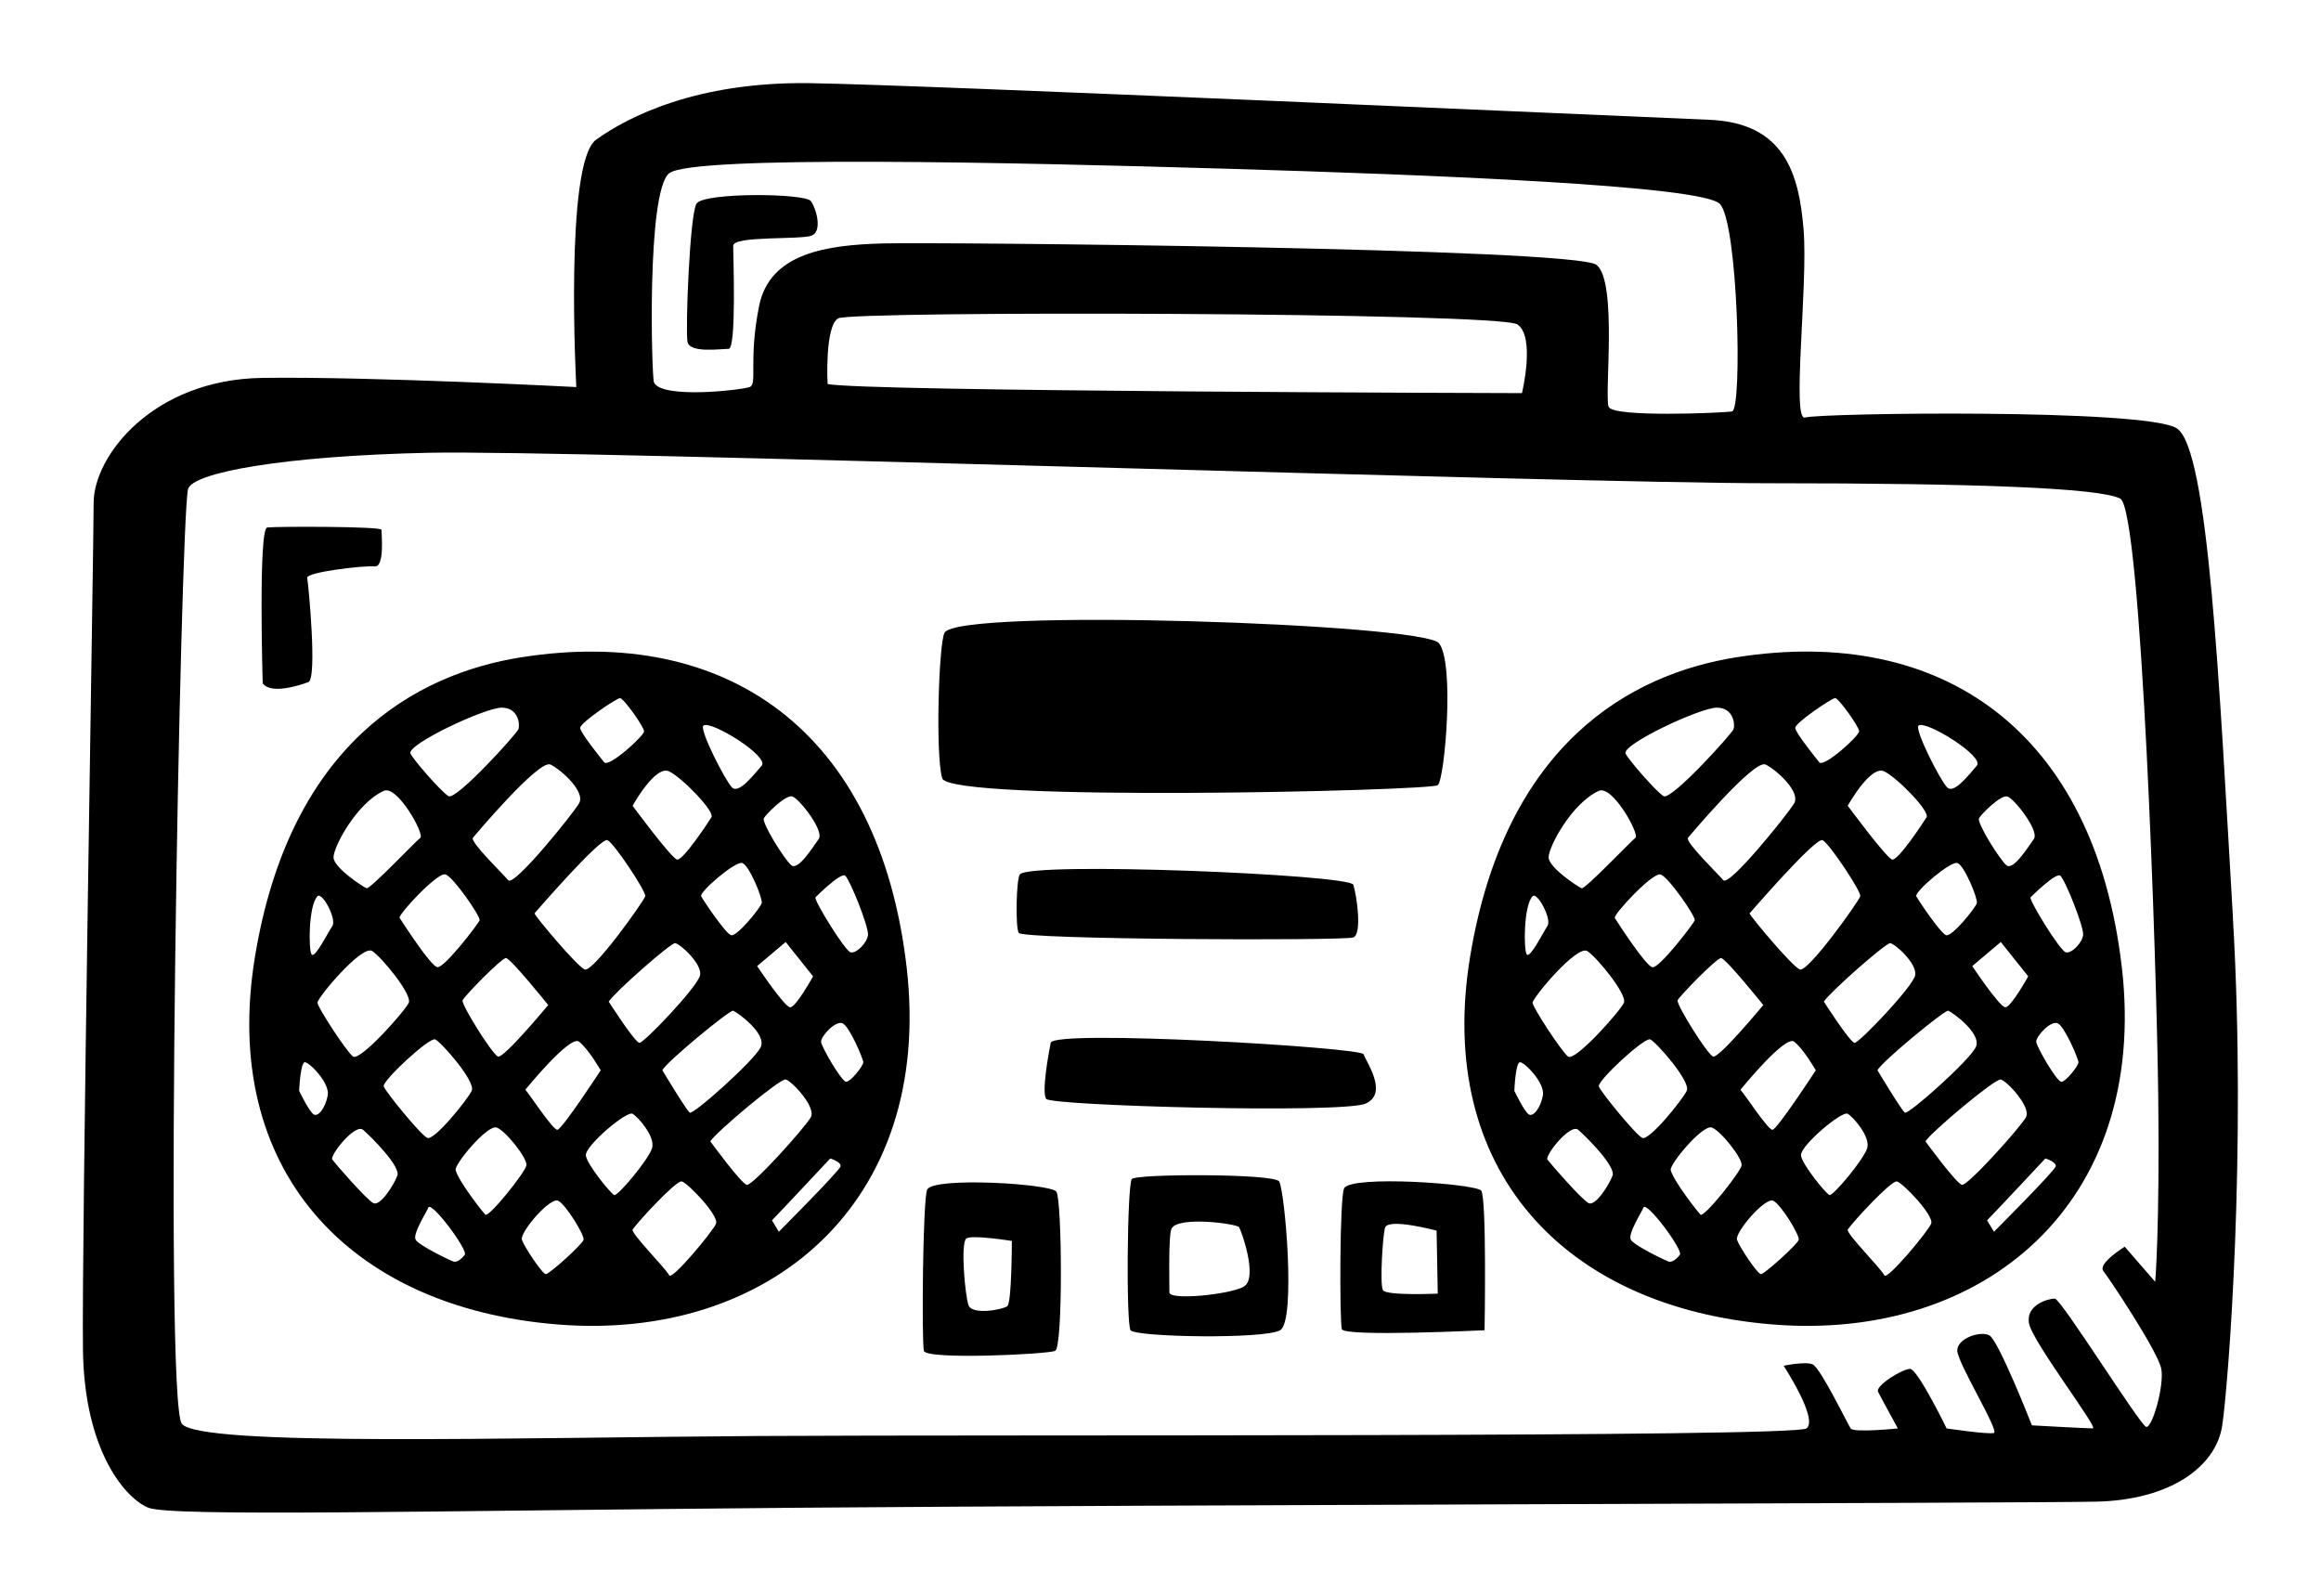
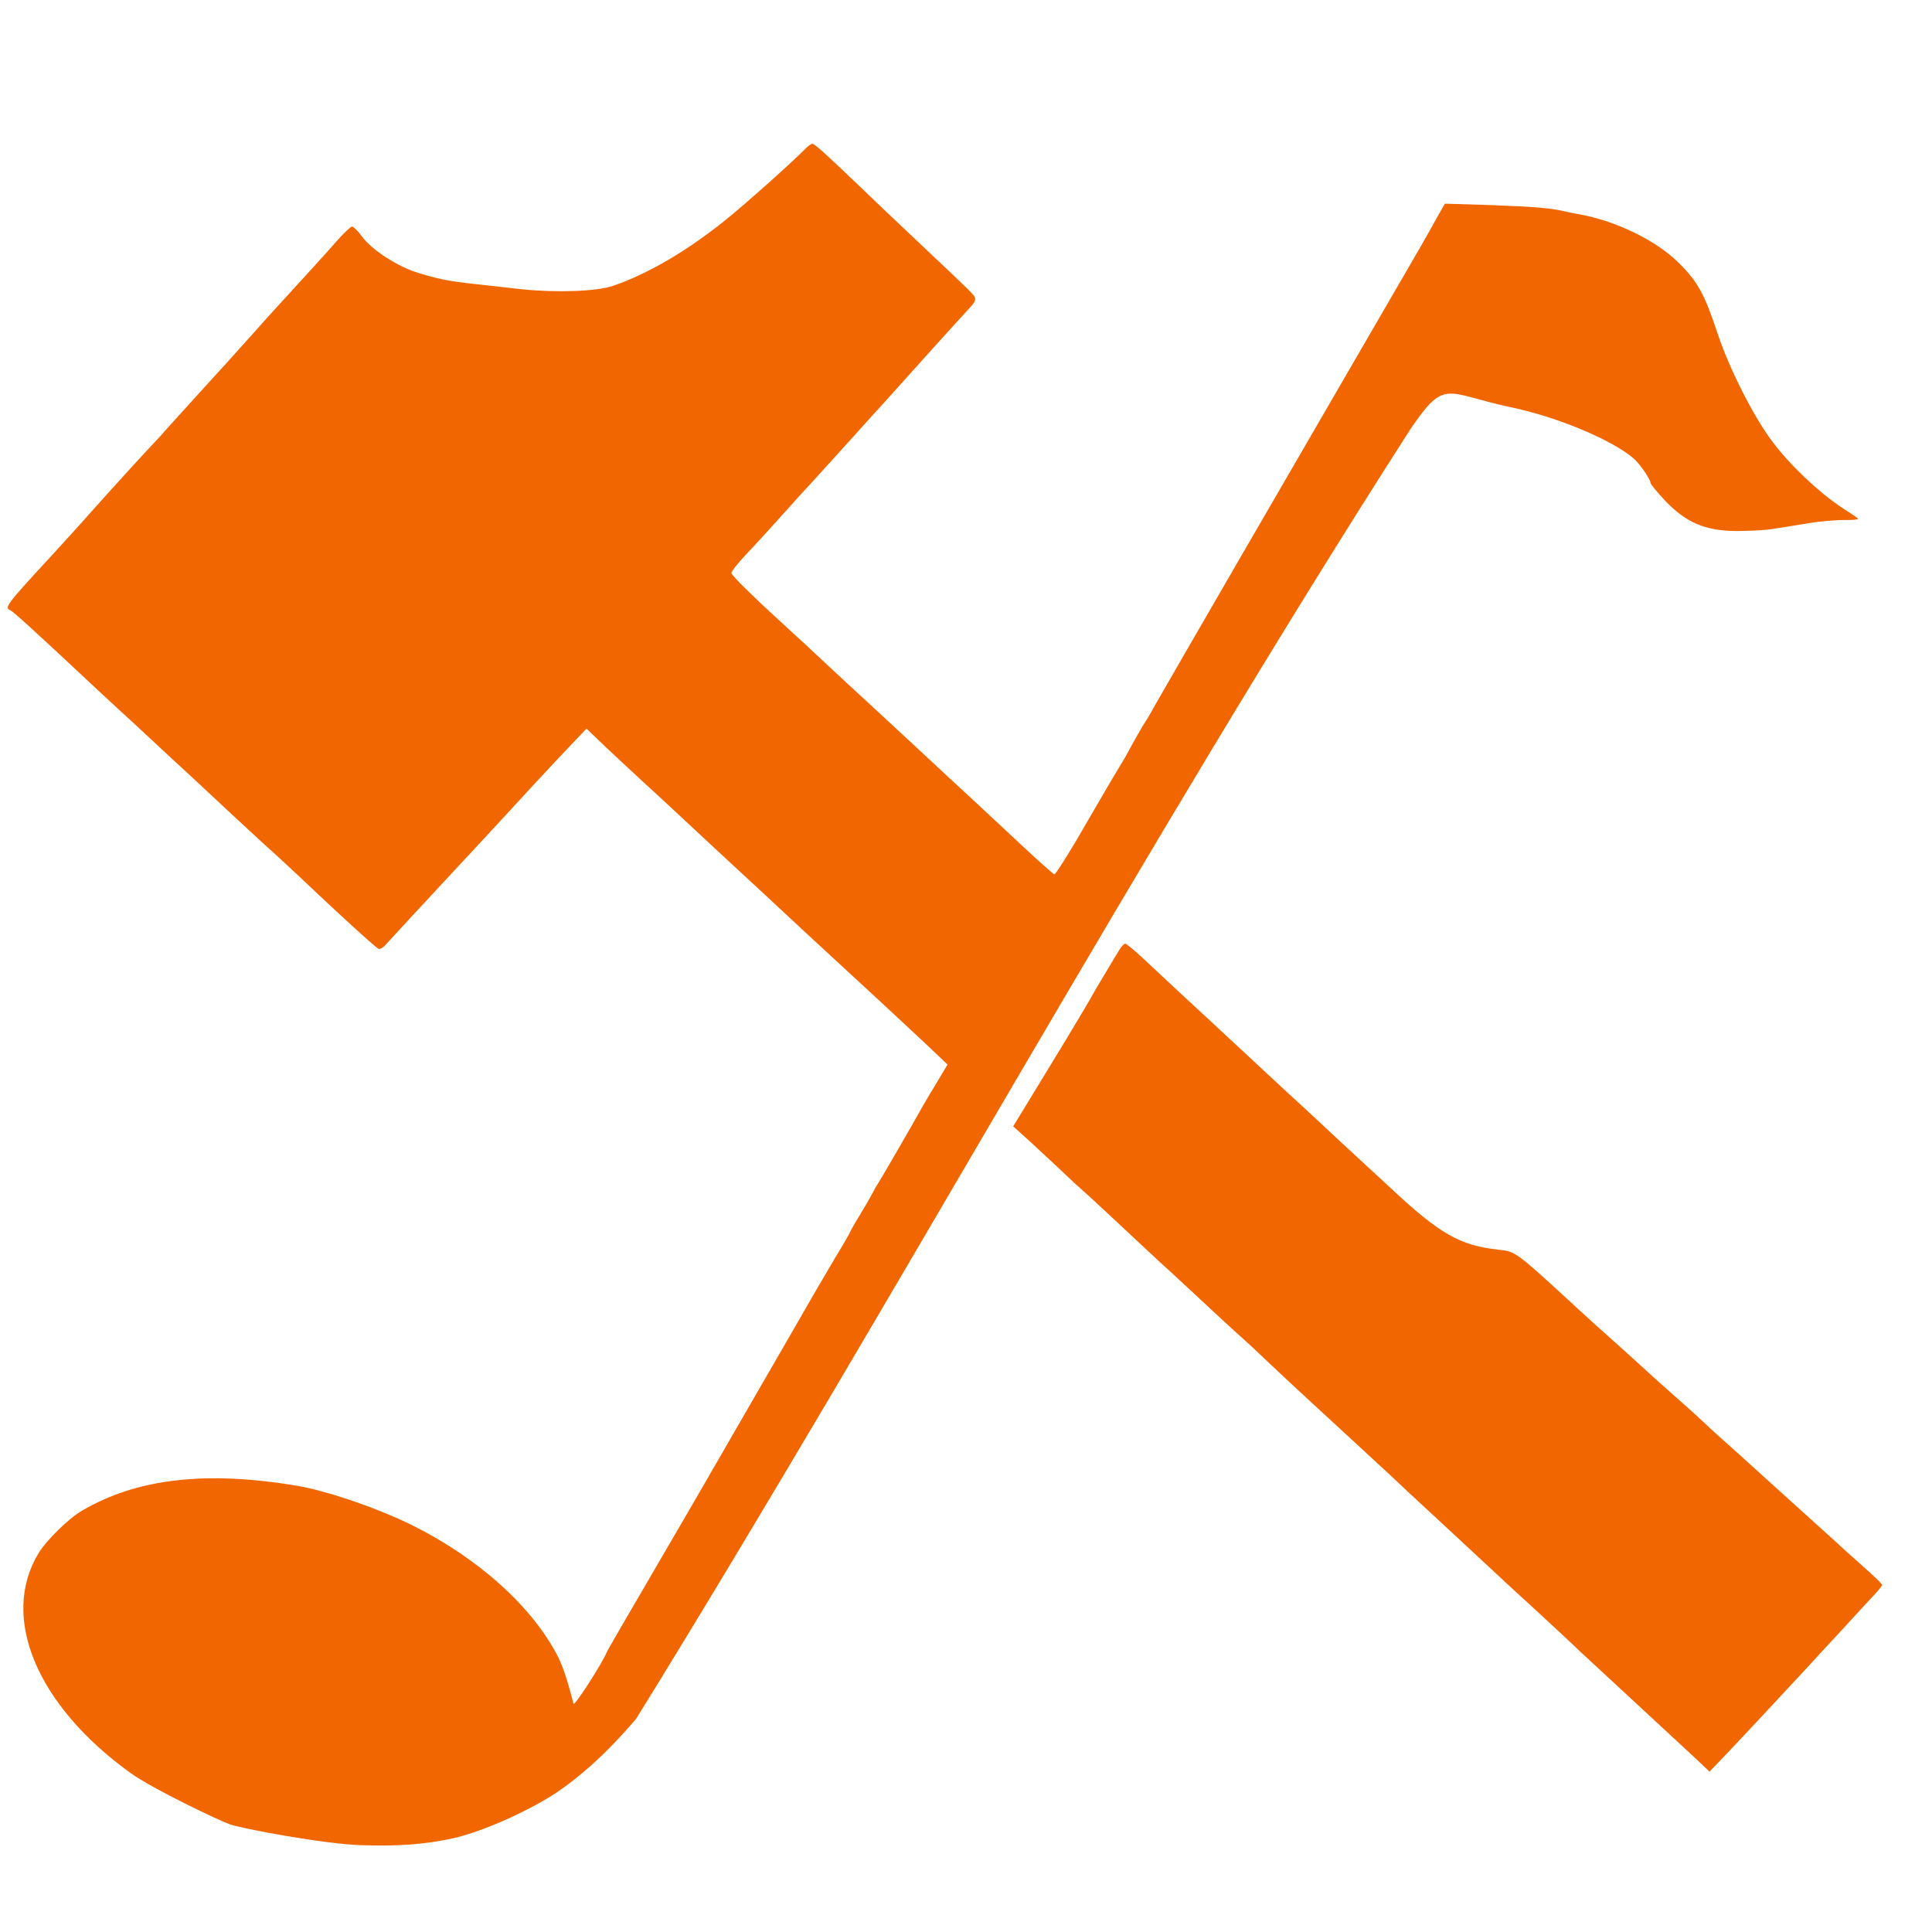
- <svg xmlns="http://www.w3.org/2000/svg" viewBox="0 0 64.003 44" version="1.1" width="64.003" height="44">
-   <path d="m 61.576,25.323 c -0.378,-6.442 -0.672,-12.968 -1.554,-13.515 -0.882,-0.547 -9.867,-0.42 -10.245,-0.295 -0.378,0.126 0.084,-3.663 -0.042,-5.18 -0.126,-1.515 -0.504,-2.946 -2.603,-3.03 -2.1,-0.084 -21.708,-0.968 -24.815,-1.01 -3.107,-0.042 -4.997,0.926 -5.878,1.558 -0.883,0.633 -0.547,6.822 -0.547,6.822 0,0 -5.626,-0.295 -8.65,-0.253 -3.022,0.04 -4.66,2.146 -4.66,3.45 0,1.306 -0.336,20.59 -0.294,23.368 0.04,2.78 1.175,4.084 1.805,4.337 0.63,0.253 7.726,0.084 17.887,0 10.16,-0.084 33.758,-0.126 35.815,-0.168 2.057,-0.042 3.317,-0.968 3.485,-2.105 0.168,-1.137 0.672,-7.537 0.294,-13.98 z m -43.122,-20.546 c 0.63,-0.505 9.573,-0.295 15.325,-0.126 5.75,0.17 13.14,0.464 13.645,0.97 0.504,0.504 0.63,5.683 0.336,5.725 -0.293,0.042 -3.274,0.168 -3.4,-0.126 -0.126,-0.296 0.252,-3.453 -0.336,-3.917 -0.588,-0.463 -18.18,-0.632 -19.692,-0.59 -1.512,0.043 -3.107,0.254 -3.4,1.727 -0.295,1.474 -0.043,2.147 -0.253,2.23 -0.21,0.085 -2.436,0.338 -2.646,-0.125 -0.062,-0.138 -0.21,-5.263 0.42,-5.768 z m 23.513,6.063 c 0,0 -18.35,-0.042 -19.146,-0.253 0,0 -0.083,-1.6 0.295,-1.81 0.378,-0.21 18.223,-0.168 18.726,0.168 0.505,0.337 0.127,1.895 0.127,1.895 z m 17.215,28.504 c -0.168,-0.042 -2.35,-3.537 -2.52,-3.537 -0.17,0 -0.797,0.168 -0.713,0.674 0.084,0.506 1.93,2.906 1.762,2.906 -0.168,0 -1.68,-0.084 -1.68,-0.084 0,0 -0.924,-2.358 -1.176,-2.484 -0.252,-0.126 -0.882,0.084 -0.882,0.42 0,0.338 1.176,2.232 1.008,2.275 -0.168,0.042 -1.302,-0.126 -1.302,-0.126 0,0 -0.798,-1.642 -1.008,-1.642 -0.21,0 -0.966,0.463 -0.882,0.632 0.084,0.168 0.546,1.01 0.546,1.01 0,0 -1.218,0.126 -1.302,0 -0.084,-0.126 -0.84,-1.684 -1.05,-1.768 -0.21,-0.085 -0.798,0.04 -0.798,0.04 0,0 0.966,1.475 0.63,1.727 -0.336,0.253 -22.21,0.168 -28.97,0.21 -6.76,0.043 -15.326,0.296 -15.83,-0.336 -0.504,-0.63 -0.042,-24.798 0.168,-25.766 0.102,-0.47 2.687,-0.926 6.634,-1.01 3.947,-0.085 31.323,0.84 36.99,0.84 5.67,0 9.07,0.127 9.658,0.422 0.588,0.295 1.008,12.84 1.05,16.504 0.042,3.663 -0.084,5.094 -0.084,5.094 l -0.84,-0.968 c 0,0 -0.756,0.463 -0.588,0.674 0.168,0.21 1.512,2.23 1.596,2.695 0.086,0.462 -0.25,1.64 -0.418,1.6 z m -39.09,-29.724 c 0.22,0 0.126,-2.56 0.126,-2.843 0,-0.284 1.89,-0.158 2.173,-0.284 0.284,-0.126 0.127,-0.726 -0.03,-0.947 -0.158,-0.22 -2.92,-0.245 -3.15,0.063 -0.19,0.252 -0.315,3.504 -0.252,3.82 0.063,0.315 0.913,0.19 1.134,0.19 z m 17.572,20.808 c 0.63,-0.284 0,-1.168 -0.063,-1.358 -0.063,-0.19 -8.552,-0.692 -8.627,-0.316 -0.063,0.316 -0.252,1.358 -0.126,1.547 0.125,0.19 8.187,0.412 8.817,0.128 z m -6.456,2.084 c -0.126,0.22 -0.157,3.98 -0.032,4.168 0.126,0.19 3.684,0.253 4.125,0 0.442,-0.253 0.127,-3.884 -0.03,-4.105 -0.157,-0.22 -3.978,-0.21 -4.062,-0.063 z m 3.086,2.97 c -0.41,0.22 -2.047,0.378 -2.047,0.157 0,-0.221 -0.032,-1.61 0.063,-1.77 0.205,-0.34 1.795,-0.125 1.858,-0.03 0.063,0.093 0.536,1.42 0.126,1.64 z m 5.354,-13.832 c 0.19,-0.158 0.472,-3.38 0.03,-3.916 -0.44,-0.537 -13.288,-0.98 -13.634,-0.284 -0.157,0.316 -0.252,3.347 -0.063,4.01 0.19,0.663 13.48,0.348 13.668,0.19 z m -2.33,4.2 c 0.25,-0.096 0.093,-1.17 0,-1.454 -0.095,-0.284 -8.926,-0.646 -9.196,-0.284 -0.095,0.126 -0.126,1.42 -0.032,1.61 0.095,0.19 8.975,0.222 9.227,0.127 z m -22.938,-7.727 c -2.94,0.463 -6.382,2.4 -7.348,8.252 -0.966,5.852 2.56,9.684 8.355,10.147 5.795,0.463 10.37,-3.326 9.614,-9.852 -0.755,-6.526 -4.976,-9.436 -10.622,-8.546 z m 7.473,3.84 c 0.19,0.064 0.882,0.948 0.724,1.17 -0.158,0.22 -0.568,0.883 -0.757,0.725 -0.19,-0.16 -0.82,-1.17 -0.756,-1.296 0.052,-0.1 0.6,-0.662 0.788,-0.6 z m -10.58,5.685 c -0.095,0.22 -1.354,1.64 -1.543,1.483 -0.19,-0.158 -0.976,-1.358 -0.976,-1.484 0,-0.135 1.228,-1.61 1.512,-1.422 0.282,0.19 1.1,1.2 1.007,1.42 z m -0.252,-2.337 c -0.055,-0.083 1.04,-1.263 1.26,-1.2 0.22,0.063 0.976,1.168 0.945,1.263 -0.03,0.095 -0.976,1.326 -1.165,1.295 -0.19,-0.03 -0.977,-1.263 -1.04,-1.357 z m 0.979,3.349 c 0.156,0.063 1.133,1.168 1.007,1.42 -0.126,0.254 -1.04,1.39 -1.228,1.296 -0.19,-0.095 -1.166,-1.295 -1.198,-1.42 -0.04,-0.158 1.26,-1.36 1.417,-1.296 z m 0.755,-1.074 c 0.023,-0.092 1.07,-1.168 1.197,-1.168 0.126,0 1.165,1.295 1.165,1.295 0,0 -1.228,1.484 -1.386,1.42 -0.157,-0.063 -1.007,-1.42 -0.975,-1.547 z m 3.212,1.137 c 0.252,0.19 0.598,0.79 0.598,0.79 0,0 -1.07,1.64 -1.197,1.64 -0.127,0 -0.787,-1.01 -0.882,-1.104 0,0 1.23,-1.516 1.48,-1.327 z m 0.157,-1.99 c -0.22,-0.094 -1.354,-1.452 -1.386,-1.546 0,0 1.826,-2.116 2.015,-2.02 0.19,0.094 1.07,1.42 1.04,1.546 -0.03,0.126 -1.448,2.115 -1.67,2.02 z m 2.488,-0.726 c 0.126,0 0.756,0.568 0.693,0.884 -0.063,0.316 -1.543,1.864 -1.67,1.864 -0.125,0 -0.85,-1.137 -0.85,-1.137 0.19,-0.283 1.7,-1.61 1.827,-1.61 z m 1.606,1.863 c 0.094,0.032 0.945,0.632 0.756,1.01 -0.19,0.38 -1.858,1.864 -1.952,1.8 -0.094,-0.062 -0.756,-1.167 -0.756,-1.167 0.062,-0.19 1.857,-1.674 1.952,-1.643 z m -0.882,-3.157 c -0.058,-0.116 0.945,-0.98 1.134,-0.916 0.19,0.063 0.567,0.98 0.535,1.105 -0.032,0.126 -0.693,0.947 -0.85,0.884 -0.158,-0.063 -0.756,-0.947 -0.82,-1.073 z m 1.543,1.926 0.786,-0.664 0.756,0.947 c 0,0 -0.472,0.853 -0.63,0.853 -0.157,0 -0.913,-1.137 -0.913,-1.137 z m -1.48,-6.632 c 0.202,-0.153 1.825,0.853 1.605,1.105 -0.22,0.253 -0.63,0.79 -0.82,0.6 -0.188,-0.19 -0.912,-1.61 -0.786,-1.705 z m -0.946,1.263 c 0.378,0.19 1.26,1.106 1.165,1.264 -0.096,0.158 -0.788,1.2 -0.946,1.168 -0.158,-0.032 -1.228,-1.484 -1.228,-1.484 0,0 0.63,-1.137 1.008,-0.947 z m -1.353,-2.02 c 0.094,0 0.66,0.79 0.66,0.916 0,0.126 -0.975,1.01 -1.1,0.853 -0.127,-0.16 -0.662,-0.822 -0.662,-0.948 0,-0.142 1.008,-0.822 1.102,-0.822 z m -1.92,1.83 c 0.314,0.16 0.975,0.76 0.786,1.075 -0.19,0.316 -1.795,2.305 -1.952,2.116 -0.157,-0.188 -1.04,-1.04 -0.976,-1.167 0,0 1.826,-2.18 2.14,-2.022 z m -1.344,-1.567 c 0.462,0 0.504,0.463 0.462,0.59 -0.042,0.125 -1.722,1.978 -1.93,1.85 -0.21,-0.125 -1.01,-1.052 -1.05,-1.178 -0.087,-0.255 2.056,-1.262 2.518,-1.262 z m -3.254,2.295 c 0.373,-0.172 1.134,1.2 1.008,1.295 -0.126,0.095 -1.386,1.42 -1.48,1.39 -0.094,-0.033 -0.913,-0.57 -0.913,-0.854 0,-0.285 0.63,-1.485 1.385,-1.832 z m -1.827,2.905 c 0.13,-0.13 0.535,0.632 0.41,0.82 -0.125,0.188 -0.473,0.885 -0.568,0.79 -0.094,-0.095 -0.094,-1.358 0.158,-1.61 z m -0.126,6 c -0.127,-0.127 -0.284,-0.443 -0.38,-0.633 0,0 0.033,-0.79 0.158,-0.79 0.125,0 0.693,0.57 0.63,0.917 -0.062,0.347 -0.283,0.632 -0.41,0.505 z m 1.668,2.462 c -0.19,-0.095 -1.04,-1.074 -1.134,-1.2 -0.08,-0.107 0.63,-1.01 0.85,-0.82 0.22,0.188 1.04,1.01 0.945,1.262 -0.095,0.253 -0.473,0.853 -0.662,0.758 z m 2.205,1.61 c -0.095,-0.03 -0.945,-0.44 -1.04,-0.6 -0.093,-0.157 0.316,-0.788 0.347,-0.883 0.072,-0.216 1.102,1.168 1.008,1.295 -0.095,0.126 -0.22,0.22 -0.315,0.19 z m 0.88,-1.294 c -0.094,-0.094 -0.755,-0.946 -0.818,-1.23 -0.035,-0.158 0.882,-1.264 1.134,-1.17 0.252,0.094 0.85,0.854 0.818,1.043 -0.03,0.19 -1.04,1.453 -1.134,1.358 z m 1.67,1.643 c -0.094,0 -0.598,-0.758 -0.66,-0.947 -0.068,-0.2 0.786,-1.2 1.007,-1.074 0.22,0.126 0.724,0.947 0.693,1.074 -0.032,0.126 -0.945,0.947 -1.04,0.947 z m 1.89,-2.18 c -0.094,-0.03 -0.787,-0.883 -0.787,-1.104 0,-0.273 1.134,-1.233 1.29,-1.138 0.158,0.095 0.63,0.632 0.536,0.947 -0.094,0.315 -0.945,1.326 -1.04,1.294 z m 1.51,2.212 c -0.062,-0.158 -1.07,-1.168 -1.007,-1.263 0.136,-0.205 1.197,-1.358 1.354,-1.326 0.157,0.032 1.04,0.947 0.945,1.168 -0.094,0.22 -1.228,1.58 -1.29,1.42 z m 2.143,-2.495 c -0.158,-0.032 -1.008,-1.2 -1.008,-1.2 0.157,-0.253 1.92,-1.737 2.078,-1.705 0.158,0.032 0.85,0.758 0.693,1.042 -0.158,0.284 -1.607,1.895 -1.764,1.863 z m 0.882,1.295 -0.19,-0.316 c 0.22,-0.222 1.607,-1.706 1.607,-1.706 0,0 0.315,0.095 0.283,0.22 -0.032,0.127 -1.7,1.8 -1.7,1.8 z m 1.857,-4.137 c -0.126,0 -0.693,-0.98 -0.693,-1.105 0,-0.16 0.41,-0.6 0.598,-0.505 0.19,0.095 0.567,0.98 0.567,1.074 0,0.094 -0.346,0.536 -0.472,0.536 z m 0.126,-3.568 c -0.156,-0.032 -1.007,-1.42 -0.975,-1.516 0,0 0.693,-0.695 0.82,-0.6 0.125,0.095 0.66,1.42 0.63,1.642 -0.033,0.22 -0.316,0.506 -0.474,0.474 z m 2.11,6.536 c -0.125,0.22 -0.156,4.2 -0.093,4.452 0.063,0.253 3.4,0.095 3.62,0 0.22,-0.095 0.19,-4.168 0.033,-4.39 -0.158,-0.22 -3.36,-0.413 -3.56,-0.062 z m 2.206,3.22 c -0.126,0.096 -0.976,0.254 -1.07,-0.03 -0.095,-0.285 -0.22,-1.675 -0.064,-1.832 0.12,-0.12 1.26,0.063 1.26,0.063 0,0 0,1.706 -0.126,1.8 z m 9.29,-3.25 c -0.127,0.22 -0.127,3.662 -0.064,3.883 0.063,0.22 3.936,0.03 3.936,0.03 0,0 0.063,-3.662 -0.094,-3.85 -0.157,-0.19 -3.57,-0.433 -3.78,-0.065 z m 1.07,2.81 c -0.095,-0.16 0,-1.61 0.063,-1.738 0.125,-0.253 1.416,0.095 1.416,0.095 l 0.032,1.737 c 0,0 -1.417,0.063 -1.512,-0.095 z m 20.374,-8.907 c -0.755,-6.526 -4.975,-9.437 -10.622,-8.547 -2.94,0.463 -6.382,2.4 -7.348,8.252 -0.966,5.852 2.56,9.684 8.355,10.147 5.795,0.463 10.37,-3.326 9.616,-9.852 z m -3.15,-4.705 c 0.19,0.063 0.883,0.947 0.725,1.168 -0.158,0.22 -0.567,0.884 -0.756,0.726 -0.19,-0.16 -0.82,-1.17 -0.757,-1.296 0.052,-0.1 0.6,-0.662 0.788,-0.6 z m -10.58,5.685 c -0.093,0.22 -1.353,1.64 -1.542,1.483 -0.19,-0.158 -0.976,-1.358 -0.976,-1.484 0,-0.135 1.228,-1.61 1.512,-1.422 0.282,0.19 1.1,1.2 1.007,1.42 z m -0.25,-2.337 c -0.056,-0.083 1.038,-1.263 1.26,-1.2 0.22,0.063 0.975,1.168 0.944,1.263 -0.032,0.095 -0.976,1.326 -1.165,1.295 -0.19,-0.03 -0.978,-1.263 -1.04,-1.357 z m 0.975,3.347 c 0.157,0.063 1.134,1.168 1.008,1.42 -0.126,0.254 -1.04,1.39 -1.228,1.296 -0.19,-0.095 -1.165,-1.295 -1.197,-1.42 -0.04,-0.158 1.26,-1.36 1.417,-1.296 z m 0.756,-1.074 c 0.024,-0.092 1.072,-1.168 1.198,-1.168 0.126,0 1.165,1.295 1.165,1.295 0,0 -1.228,1.484 -1.386,1.42 -0.158,-0.063 -1.008,-1.42 -0.976,-1.547 z m 3.213,1.137 c 0.252,0.19 0.598,0.79 0.598,0.79 0,0 -1.07,1.64 -1.196,1.64 -0.126,0 -0.787,-1.01 -0.882,-1.104 0,0 1.23,-1.516 1.48,-1.327 z m 0.157,-1.99 c -0.22,-0.094 -1.354,-1.452 -1.386,-1.546 0,0 1.826,-2.116 2.015,-2.02 0.188,0.094 1.07,1.42 1.038,1.546 -0.03,0.126 -1.447,2.115 -1.668,2.02 z m 2.488,-0.726 c 0.126,0 0.756,0.568 0.693,0.884 -0.062,0.317 -1.542,1.864 -1.668,1.864 -0.126,0 -0.85,-1.137 -0.85,-1.137 0.188,-0.283 1.7,-1.61 1.826,-1.61 z m 1.606,1.863 c 0.095,0.032 0.945,0.632 0.756,1.01 -0.19,0.38 -1.858,1.864 -1.952,1.8 -0.094,-0.062 -0.756,-1.167 -0.756,-1.167 0.062,-0.19 1.857,-1.674 1.952,-1.643 z m -0.882,-3.157 c -0.058,-0.116 0.945,-0.98 1.134,-0.916 0.19,0.063 0.567,0.98 0.535,1.105 -0.03,0.126 -0.692,0.947 -0.85,0.884 -0.157,-0.063 -0.755,-0.947 -0.818,-1.073 z m 1.543,1.926 0.787,-0.664 0.756,0.947 c 0,0 -0.472,0.853 -0.63,0.853 -0.157,0 -0.913,-1.137 -0.913,-1.137 z m -1.48,-6.632 c 0.203,-0.153 1.826,0.853 1.606,1.105 -0.22,0.253 -0.63,0.79 -0.818,0.6 -0.19,-0.19 -0.913,-1.61 -0.787,-1.705 z m -0.945,1.263 c 0.378,0.19 1.26,1.106 1.165,1.264 -0.095,0.158 -0.787,1.2 -0.945,1.168 -0.157,-0.032 -1.228,-1.484 -1.228,-1.484 0,0 0.63,-1.137 1.008,-0.947 z m -1.354,-2.02 c 0.095,0 0.66,0.79 0.66,0.916 0,0.126 -0.975,1.01 -1.1,0.853 -0.127,-0.16 -0.662,-0.822 -0.662,-0.948 0,-0.142 1.008,-0.822 1.102,-0.822 z m -1.92,1.83 c 0.314,0.16 0.975,0.76 0.786,1.075 -0.19,0.316 -1.795,2.305 -1.952,2.116 -0.158,-0.188 -1.04,-1.04 -0.976,-1.167 0,0 1.826,-2.18 2.14,-2.022 z m -1.344,-1.567 c 0.462,0 0.504,0.463 0.462,0.59 -0.042,0.125 -1.72,1.978 -1.93,1.85 -0.21,-0.125 -1.01,-1.052 -1.05,-1.178 -0.086,-0.255 2.056,-1.262 2.518,-1.262 z m -3.254,2.295 c 0.373,-0.172 1.134,1.2 1.008,1.295 -0.126,0.095 -1.386,1.42 -1.48,1.39 -0.094,-0.033 -0.913,-0.57 -0.913,-0.854 0,-0.285 0.63,-1.485 1.385,-1.832 z m -1.827,2.905 c 0.13,-0.13 0.536,0.632 0.41,0.82 -0.126,0.19 -0.472,0.885 -0.567,0.79 -0.094,-0.095 -0.094,-1.358 0.158,-1.61 z m -0.125,6 c -0.126,-0.127 -0.283,-0.443 -0.378,-0.633 0,0 0.03,-0.79 0.157,-0.79 0.126,0 0.693,0.57 0.63,0.917 -0.062,0.347 -0.283,0.632 -0.41,0.505 z m 1.67,2.462 c -0.19,-0.095 -1.04,-1.074 -1.135,-1.2 -0.08,-0.107 0.63,-1.01 0.85,-0.82 0.22,0.188 1.04,1.01 0.945,1.262 -0.094,0.253 -0.472,0.853 -0.66,0.758 z m 2.204,1.61 c -0.095,-0.03 -0.946,-0.44 -1.04,-0.6 -0.094,-0.157 0.315,-0.788 0.346,-0.883 0.072,-0.216 1.102,1.168 1.008,1.295 -0.095,0.126 -0.22,0.22 -0.315,0.19 z m 0.88,-1.294 c -0.094,-0.094 -0.756,-0.946 -0.82,-1.23 -0.034,-0.158 0.883,-1.264 1.135,-1.17 0.252,0.096 0.85,0.854 0.82,1.043 -0.032,0.19 -1.04,1.453 -1.135,1.358 z m 1.67,1.643 c -0.096,0 -0.6,-0.758 -0.662,-0.947 -0.067,-0.2 0.787,-1.2 1.008,-1.074 0.22,0.126 0.724,0.947 0.693,1.074 -0.033,0.126 -0.946,0.947 -1.04,0.947 z m 1.89,-2.18 c -0.096,-0.03 -0.788,-0.883 -0.788,-1.104 0,-0.273 1.134,-1.233 1.29,-1.138 0.158,0.095 0.63,0.632 0.536,0.947 -0.094,0.315 -0.945,1.326 -1.04,1.294 z m 1.51,2.212 c -0.063,-0.158 -1.07,-1.168 -1.008,-1.263 0.136,-0.205 1.197,-1.358 1.354,-1.326 0.157,0.032 1.04,0.947 0.945,1.168 -0.093,0.22 -1.227,1.58 -1.29,1.42 z m 2.142,-2.495 c -0.157,-0.032 -1.008,-1.2 -1.008,-1.2 0.157,-0.253 1.92,-1.737 2.078,-1.705 0.157,0.032 0.85,0.758 0.693,1.042 -0.157,0.284 -1.606,1.895 -1.763,1.863 z m 0.882,1.295 -0.19,-0.316 c 0.22,-0.222 1.607,-1.706 1.607,-1.706 0,0 0.316,0.095 0.284,0.22 -0.03,0.127 -1.7,1.8 -1.7,1.8 z m 1.857,-4.137 c -0.125,0 -0.692,-0.98 -0.692,-1.105 0,-0.16 0.41,-0.6 0.598,-0.505 0.19,0.095 0.567,0.98 0.567,1.074 0,0.094 -0.346,0.536 -0.472,0.536 z m 0.127,-3.568 c -0.158,-0.032 -1.008,-1.42 -0.976,-1.516 0,0 0.694,-0.695 0.82,-0.6 0.126,0.095 0.66,1.42 0.63,1.642 -0.032,0.22 -0.315,0.506 -0.473,0.474 z M 8.503,18.808 c 0.252,-0.095 0,-2.716 -0.032,-2.874 -0.03,-0.158 1.576,-0.347 1.86,-0.316 0.282,0.032 0.188,-0.916 0.188,-1.01 0,-0.095 -2.897,-0.095 -3.15,-0.063 -0.25,0.032 -0.125,4.295 -0.125,4.295 0.22,0.315 1.008,0.062 1.26,-0.032 z" />
+ <svg xmlns="http://www.w3.org/2000/svg" version="1" width="933.333" height="933.333" viewBox="0 0 700 700" id="svg1155">
+   <defs id="defs1159" />
+   <path d="m 291.5,54.2 c -4.4,4.5 -21.4,19.7 -28.5,25.4 -14,11.3 -28.3,19.7 -41,24 -5.9,2 -20.5,2.5 -33,1.2 -3.6,-0.4 -8.7,-1 -11.5,-1.3 -14.3,-1.5 -17.3,-2 -25.6,-4.5 -7.8,-2.3 -17.3,-8.5 -20.9,-13.5 -1.4,-1.9 -2.9,-3.4 -3.5,-3.4 -0.5,0 -3.2,2.6 -6,5.8 -4.2,4.8 -9.6,10.7 -24.7,27.2 -1.2,1.4 -5.4,6.1 -9.3,10.4 -3.8,4.3 -8.1,9 -9.5,10.5 -3.7,4 -17.3,19.1 -18.5,20.4 -0.5,0.7 -3.7,4.1 -7,7.6 -5.3,5.7 -19.3,21.2 -23.5,26 -0.8,0.9 -5.4,5.9 -10.1,11.1 -16.9,18.3 -17.5,19.1 -15,20.1 0.8,0.3 10.3,8.9 31.5,28.8 4.4,4.1 10.8,10 14.1,13 3.3,3.1 8.5,7.9 11.5,10.7 3,2.8 7.1,6.5 9,8.3 1.9,1.8 8.6,8 14.9,13.9 6.3,5.8 12.3,11.4 13.5,12.4 1.1,1 5.3,4.8 9.2,8.5 15.8,15 28.7,26.7 29.6,27 0.5,0.2 1.7,-0.5 2.7,-1.7 2,-2.2 12.4,-13.5 38,-41 5.8,-6.3 13.3,-14.4 16.6,-18 3.3,-3.6 8.7,-9.3 12,-12.8 l 6,-6.3 7.1,6.8 c 3.9,3.7 9.8,9.1 13,12.1 3.3,3 11.1,10.2 17.4,16.1 6.3,5.9 12.7,11.8 14.2,13.2 2.3,2.1 22.9,21.2 27.8,25.8 0.9,0.8 6.7,6.2 13,12 20.2,18.6 22,20.4 30.3,28.1 l 8,7.6 -3.5,5.9 c -2,3.2 -4.5,7.5 -5.6,9.4 -3.6,6.5 -15.2,26.5 -16.2,28 -0.6,0.8 -1.3,2.2 -1.7,3 -0.4,0.8 -2.4,4.3 -4.5,7.8 -2.1,3.4 -3.8,6.4 -3.8,6.6 0,0.2 -2.4,4.4 -5.4,9.3 -2.9,4.9 -6.4,10.9 -7.8,13.3 -1.4,2.5 -10.7,18.6 -20.7,35.9 -10,17.3 -19.2,33.2 -20.5,35.5 -1.3,2.3 -9.3,16 -17.8,30.6 -8.5,14.6 -15.7,26.9 -15.9,27.5 -1.8,4.3 -11.4,19.3 -12.1,18.8 -1.364,-5.193 -3.064,-11.731 -5.5,-16.8 -9.2,-18.1 -28.6,-35.7 -52.8,-47.8 -12.5,-6.2 -31.1,-12.6 -42,-14.4 -33,-5.5 -57.9,-2.6 -77.7,9 -4.9,2.8 -12.9,10.7 -15.8,15.4 -14.1,23.2 -0.7,55.2 33.3,79.7 8.1,5.8 31.873,17.136 36,18.6 4.127,1.464 34.163,7.222 48.192,7.566 6,0.098 17.139,0.583 30.789,-2.117 13.65,-2.7 31.544,-11.729 39.353,-16.967 8.147,-5.465 18.108,-14.067 28.892,-26.796 C 323.944,471.555 413.36,307.714 510.981,155.546 523.606,136.99 523.612,142.425 546.7,147.4 c 16.9,3.4 37.4,11.9 45.3,18.8 2.1,1.8 6,7.5 6,8.7 0,0.5 2.4,3.4 5.3,6.5 7.5,7.9 14.5,10.9 25.6,11 4.7,0 10.6,-0.3 13.1,-0.7 2.5,-0.4 8.1,-1.3 12.5,-2 4.4,-0.8 10.6,-1.3 13.7,-1.3 3.1,0.1 5.4,-0.2 5,-0.5 -0.4,-0.4 -3.2,-2.3 -6.2,-4.2 -8.3,-5.6 -18.6,-15.3 -24.9,-23.8 -6.8,-9 -15.7,-26.6 -19.9,-39.4 -4.6,-13.9 -7.1,-18.5 -14,-25.3 C 599.9,87 585.4,80 572,77.6 c -1.4,-0.2 -3.6,-0.7 -5,-1 -5,-1.2 -10.8,-1.7 -27,-2.3 l -16.5,-0.5 -3.3,5.8 c -3.7,6.7 -4.3,7.8 -19.2,33.4 -20.7,35.6 -80.3,138.5 -82.8,143 -1.3,2.5 -2.8,4.9 -3.2,5.5 -0.7,0.9 -4.1,6.9 -7.4,13 -0.6,1.1 -1.9,3.1 -2.7,4.5 -0.9,1.4 -6.2,10.5 -11.9,20.3 -5.6,9.8 -10.6,17.6 -11,17.5 -0.5,-0.2 -5.9,-5 -12.1,-10.8 -6.2,-5.8 -14.2,-13.2 -17.7,-16.5 -3.6,-3.3 -7.7,-7.1 -9.2,-8.5 -3.5,-3.3 -22.6,-21 -26.5,-24.6 -1.6,-1.5 -8.1,-7.4 -14.3,-13.2 -6.2,-5.8 -12.5,-11.7 -14,-13 -14.6,-13.3 -23.2,-21.7 -23.2,-22.6 0,-0.6 2.4,-3.6 5.3,-6.7 2.9,-3 8.8,-9.5 13.2,-14.4 4.4,-4.9 8.9,-9.9 10,-11 1.6,-1.7 12.4,-13.7 20,-22.1 0.5,-0.6 2.8,-3.1 5,-5.5 2.2,-2.4 7.8,-8.7 12.5,-13.9 7.5,-8.4 14.5,-16.1 19,-21 4.3,-4.6 4.3,-4.6 0.7,-8.2 -1.8,-1.8 -10,-9.6 -18.2,-17.3 -8.2,-7.7 -17.2,-16.3 -20,-19 C 299.9,56.4 295.1,52 294.3,52.1 c -0.4,0 -1.7,0.9 -2.8,2.1 z" id="path1151" style="fill:#f26600;fill-opacity:1" />
+   <path d="m 405.599,344.099 c -0.8,1.3 -3.2,5.2 -5.3,8.8 -2.2,3.6 -4.3,7.2 -4.7,8 -0.4,0.8 -6.9,11.8 -14.6,24.4 l -13.9,22.8 6.2,5.6 c 3.3,3.1 8.6,7.9 11.6,10.8 3,2.9 6.5,6.1 7.8,7.2 1.3,1.1 7.2,6.6 13.1,12.1 6,5.6 12.1,11.3 13.7,12.8 1.6,1.4 7.9,7.2 13.9,12.8 6.1,5.7 13,12.1 15.5,14.3 2.5,2.2 6.8,6.2 9.6,8.9 2.7,2.6 10.1,9.5 16.4,15.3 6.3,5.8 13.7,12.6 16.5,15.2 2.7,2.5 6.4,5.9 8,7.4 1.7,1.5 6.4,5.9 10.5,9.8 4.2,3.9 12.7,11.8 19,17.6 6.2,5.8 12.5,11.6 14,13 1.4,1.4 7.8,7.2 14.1,13 6.3,5.8 12.1,11.2 12.9,12 0.8,0.8 4.2,4 7.5,7 5.6,5.2 24,22.2 36.5,33.8 l 5.5,5.2 6.5,-6.8 c 6.1,-6.4 23.8,-25.4 29.7,-31.8 1.4,-1.6 6.8,-7.4 11.9,-12.9 5,-5.5 10.4,-11.3 11.8,-12.8 1.4,-1.5 2.6,-3 2.6,-3.3 0,-0.5 -2,-2.4 -8.6,-8.3 -2.2,-1.9 -6.4,-5.7 -9.4,-8.5 -3.1,-2.8 -9.6,-8.7 -14.5,-13.1 -4.9,-4.4 -9.6,-8.7 -10.5,-9.5 -0.9,-0.8 -5.6,-5.1 -10.5,-9.5 -5,-4.4 -9.9,-8.9 -11,-10 -1.2,-1.1 -5.6,-5.2 -10,-9 -4.4,-3.9 -8.6,-7.7 -9.5,-8.5 -0.9,-0.8 -5.3,-4.9 -9.9,-9 -9,-8 -11.2,-10 -18.8,-17 -19.9,-18.3 -20.2,-18.5 -26.2,-19.1 -14,-1.5 -21.4,-5.7 -39.3,-22.5 -8.4,-7.7 -27.5,-25.4 -31.4,-29.1 -1.7,-1.5 -8.2,-7.5 -14.4,-13.3 -6.2,-5.8 -12.5,-11.6 -14,-13 -1.5,-1.4 -7.6,-7.1 -13.6,-12.6 -6,-5.6 -13.4,-12.5 -16.4,-15.3 -3,-2.8 -5.8,-5.1 -6.2,-5.1 -0.4,0 -1.4,1 -2.1,2.2 z" id="path1153" style="fill:#f26600;fill-opacity:1" />
</svg>
